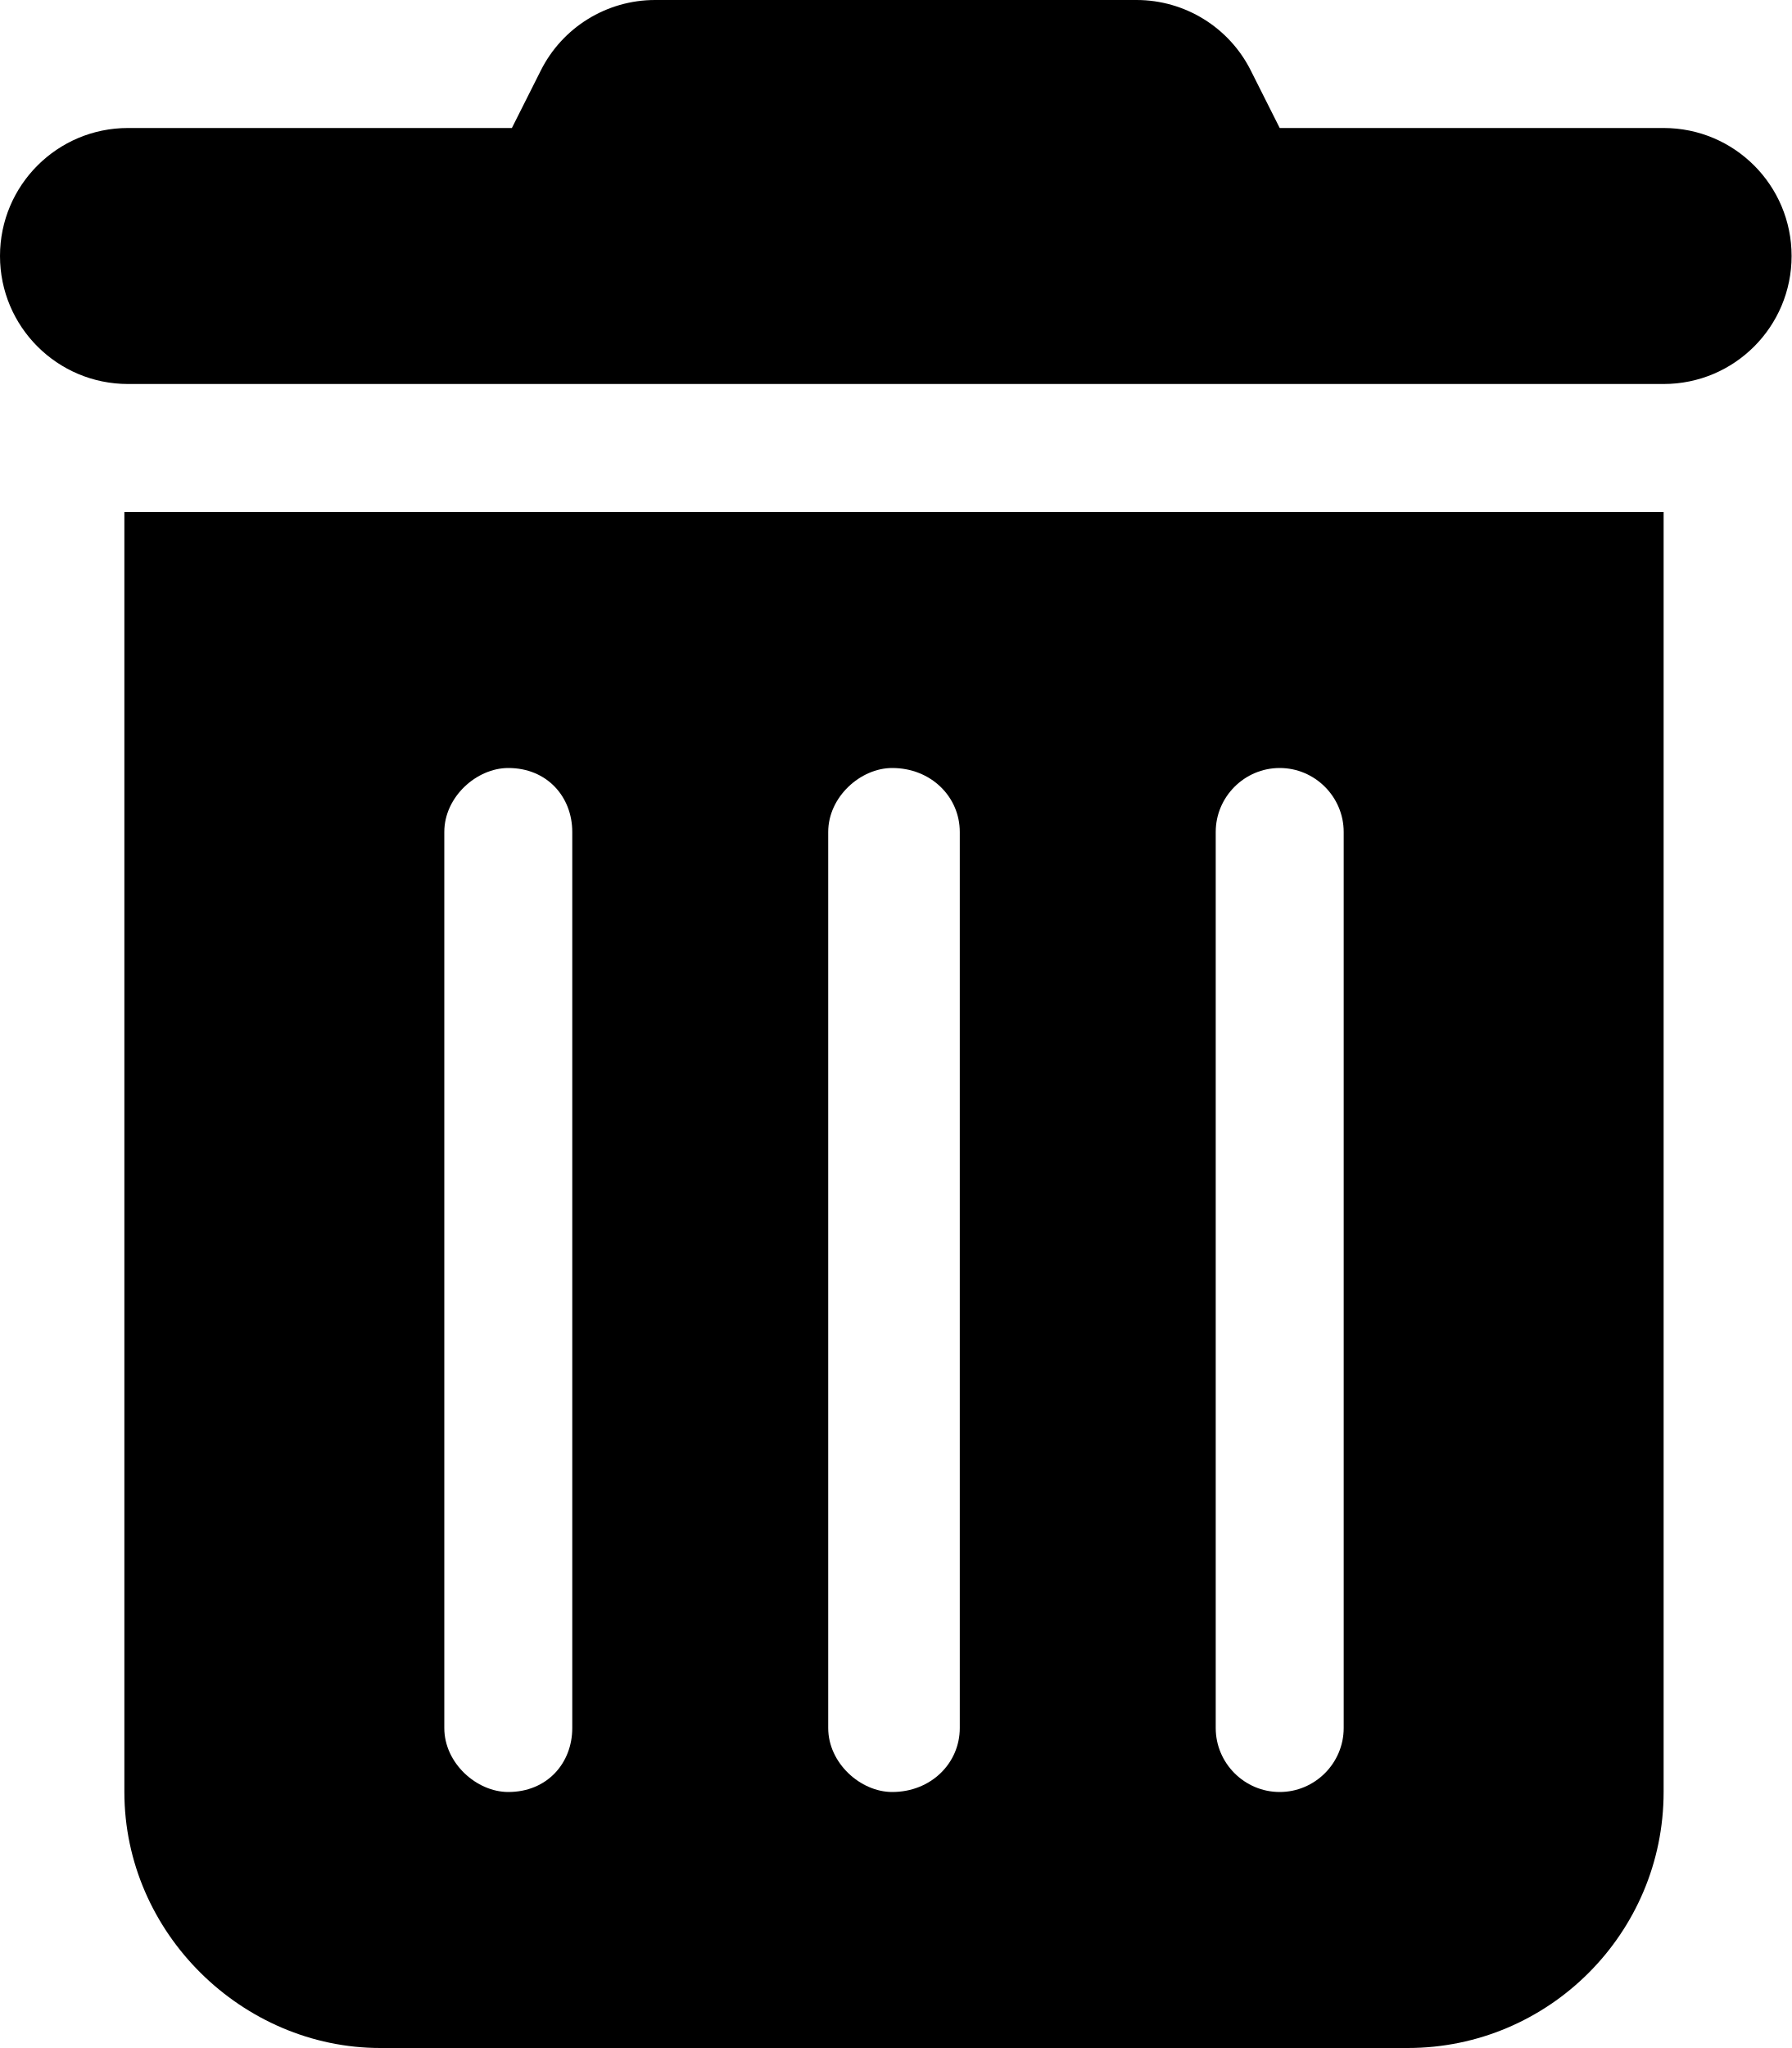
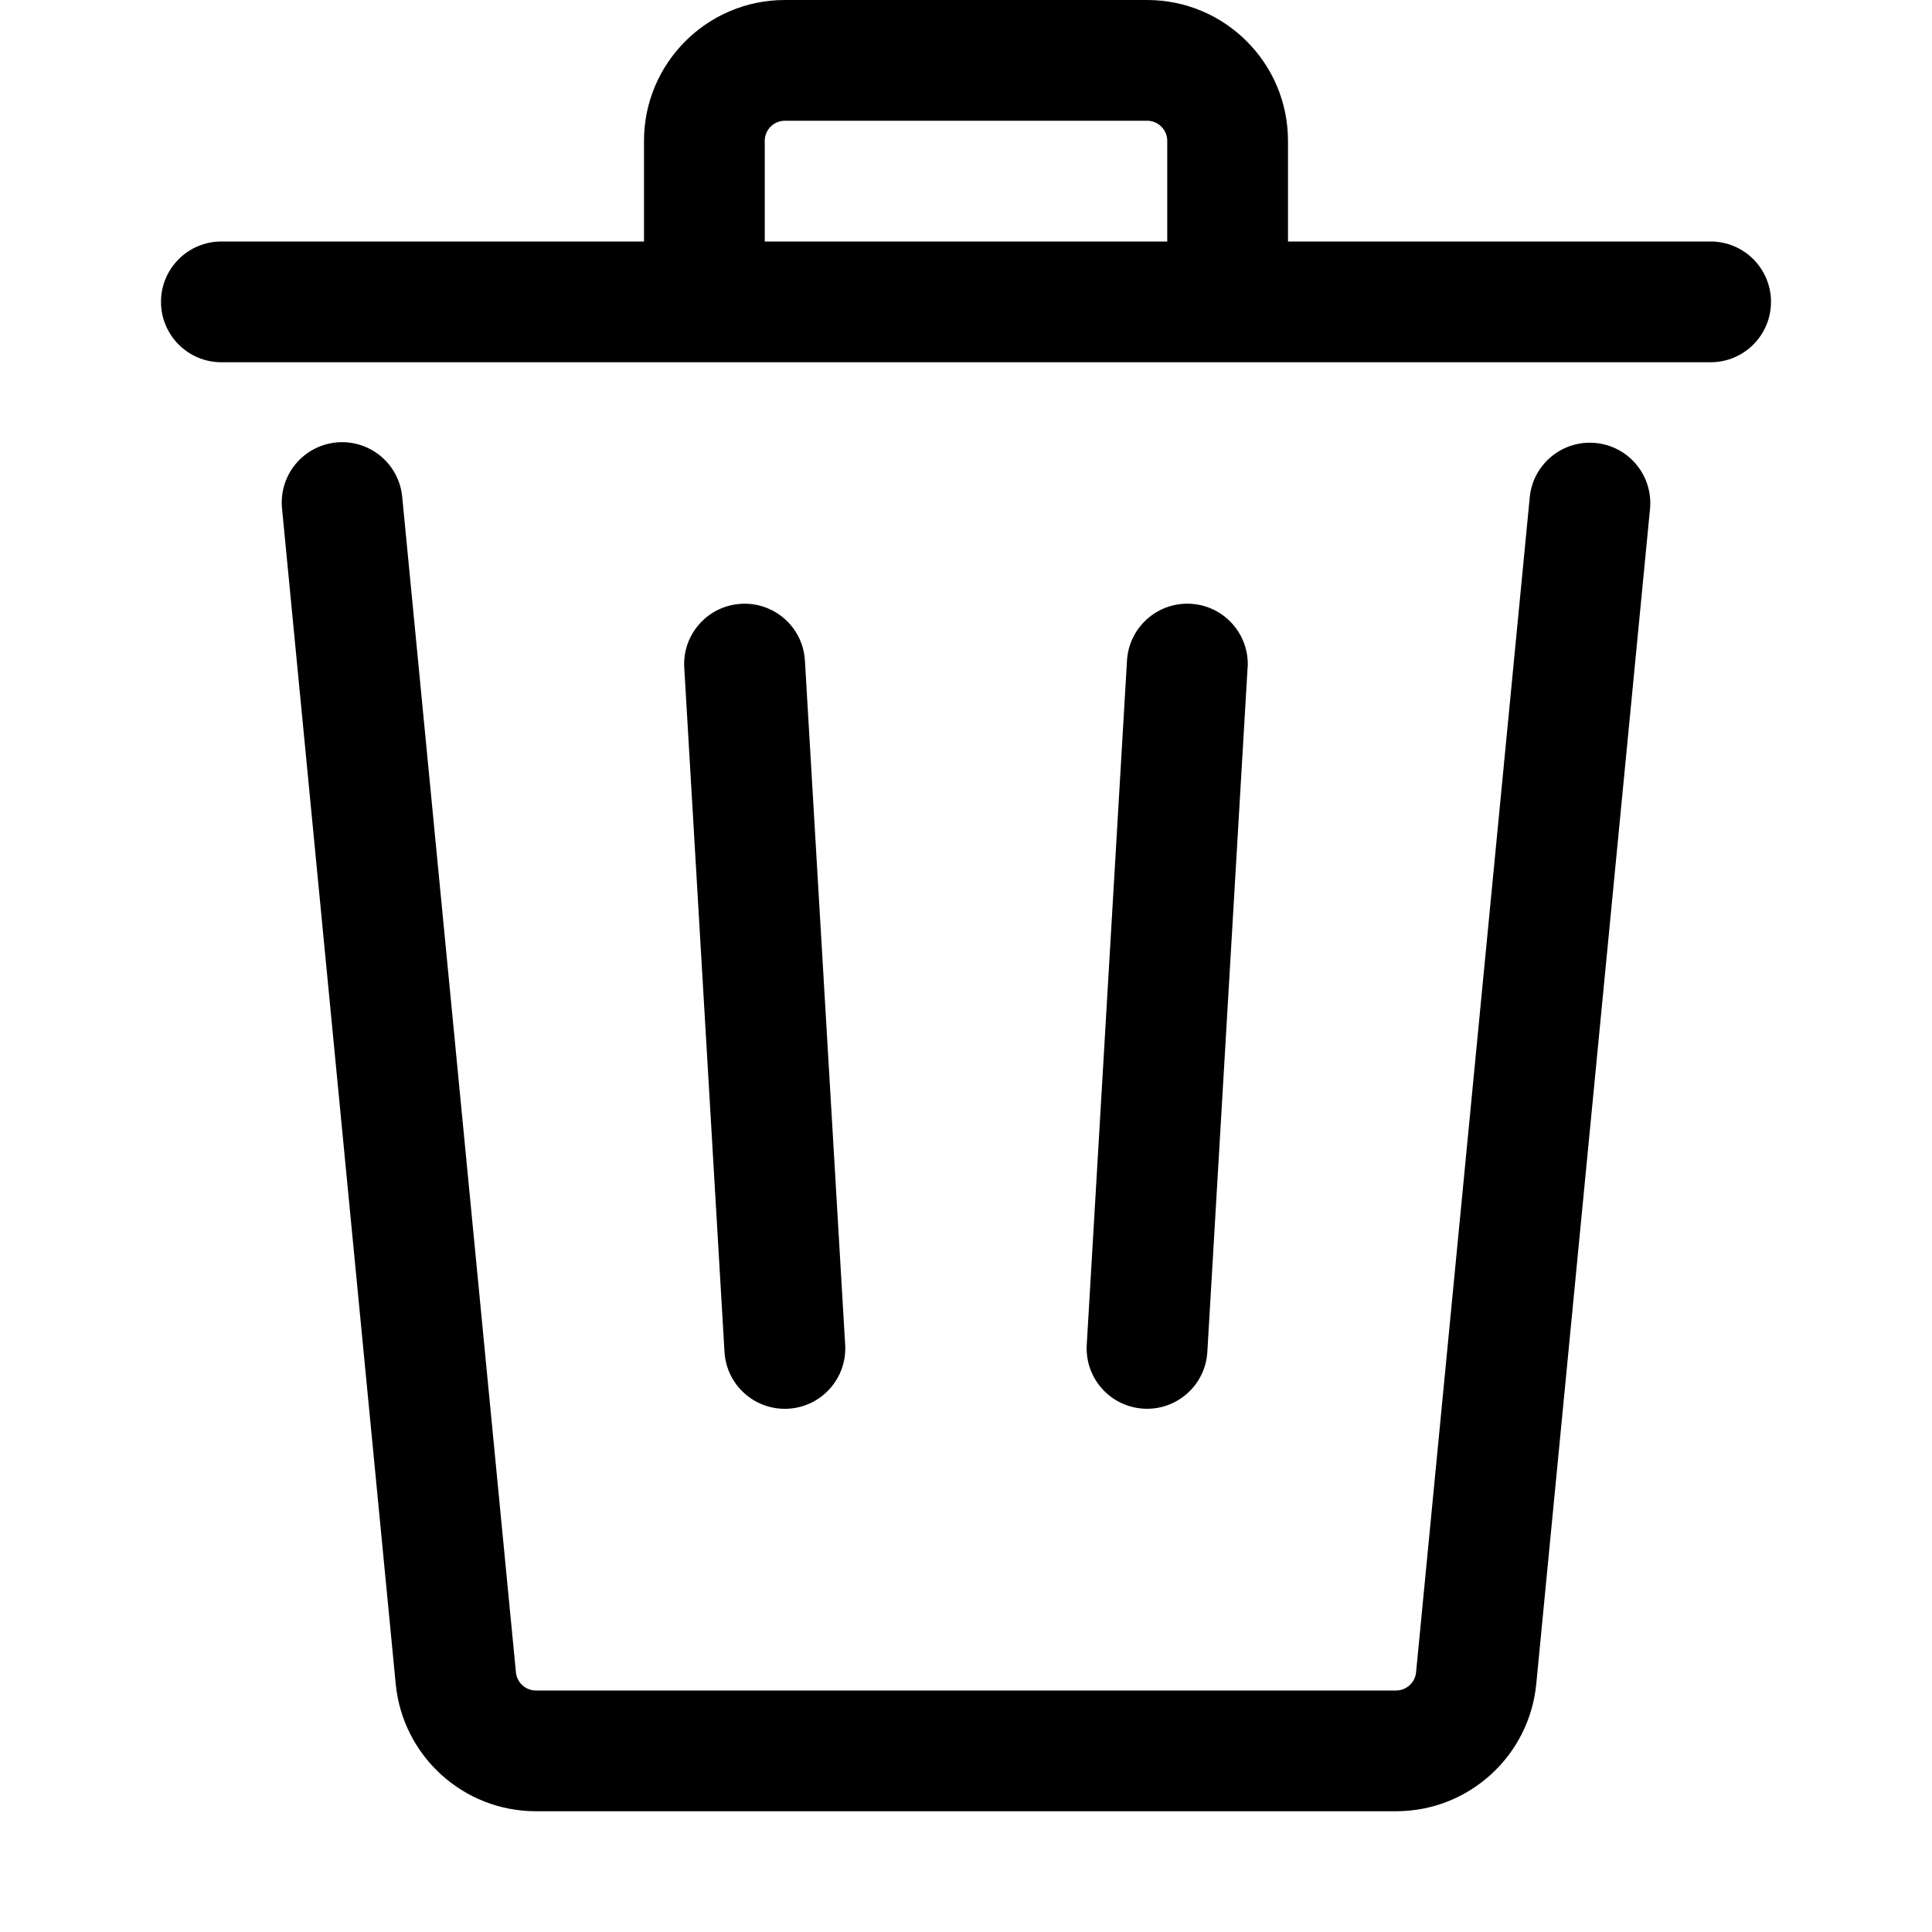
- <svg xmlns="http://www.w3.org/2000/svg" viewBox="0 0 448 512">
-   <path d="M135.2 17.69C140.6 6.848 151.7 0 163.8 0H284.2C296.3 0 307.4 6.848 312.8 17.69L320 32H416C433.7 32 448 46.33 448 64C448 81.67 433.7 96 416 96H32C14.33 96 0 81.67 0 64C0 46.33 14.33 32 32 32H128L135.2 17.69zM31.1 128H416V448C416 483.3 387.3 512 352 512H95.1C60.65 512 31.1 483.3 31.1 448V128zM111.1 208V432C111.1 440.8 119.2 448 127.1 448C136.8 448 143.1 440.8 143.1 432V208C143.1 199.2 136.8 192 127.1 192C119.2 192 111.1 199.2 111.1 208zM207.1 208V432C207.1 440.8 215.2 448 223.1 448C232.8 448 240 440.8 240 432V208C240 199.2 232.8 192 223.1 192C215.2 192 207.1 199.2 207.1 208zM304 208V432C304 440.8 311.2 448 320 448C328.8 448 336 440.8 336 432V208C336 199.2 328.8 192 320 192C311.2 192 304 199.2 304 208z" />
+ <svg xmlns="http://www.w3.org/2000/svg" viewBox="0 0 24 24" width="24" height="24">
+   <path fill-rule="evenodd" d="M16 1.75V3h5.25a.75.75 0 010 1.5H2.75a.75.75 0 010-1.5H8V1.75C8 .784 8.784 0 9.75 0h4.5C15.216 0 16 .784 16 1.75zm-6.5 0a.25.25 0 01.25-.25h4.5a.25.25 0 01.25.25V3h-5V1.75z" />
+   <path d="M4.997 6.178a.75.75 0 10-1.493.144L4.916 20.92a1.75 1.75 0 001.742 1.58h10.684a1.75 1.75 0 001.742-1.581l1.413-14.597a.75.75 0 00-1.494-.144l-1.412 14.596a.25.25 0 01-.249.226H6.658a.25.25 0 01-.249-.226L4.997 6.178z" />
+   <path d="M9.206 7.501a.75.75 0 01.793.705l.5 8.5A.75.75 0 119 16.794l-.5-8.5a.75.75 0 01.705-.793zm6.293.793A.75.75 0 1014 8.206l-.5 8.5a.75.75 0 001.498.088l.5-8.5z" />
</svg>
